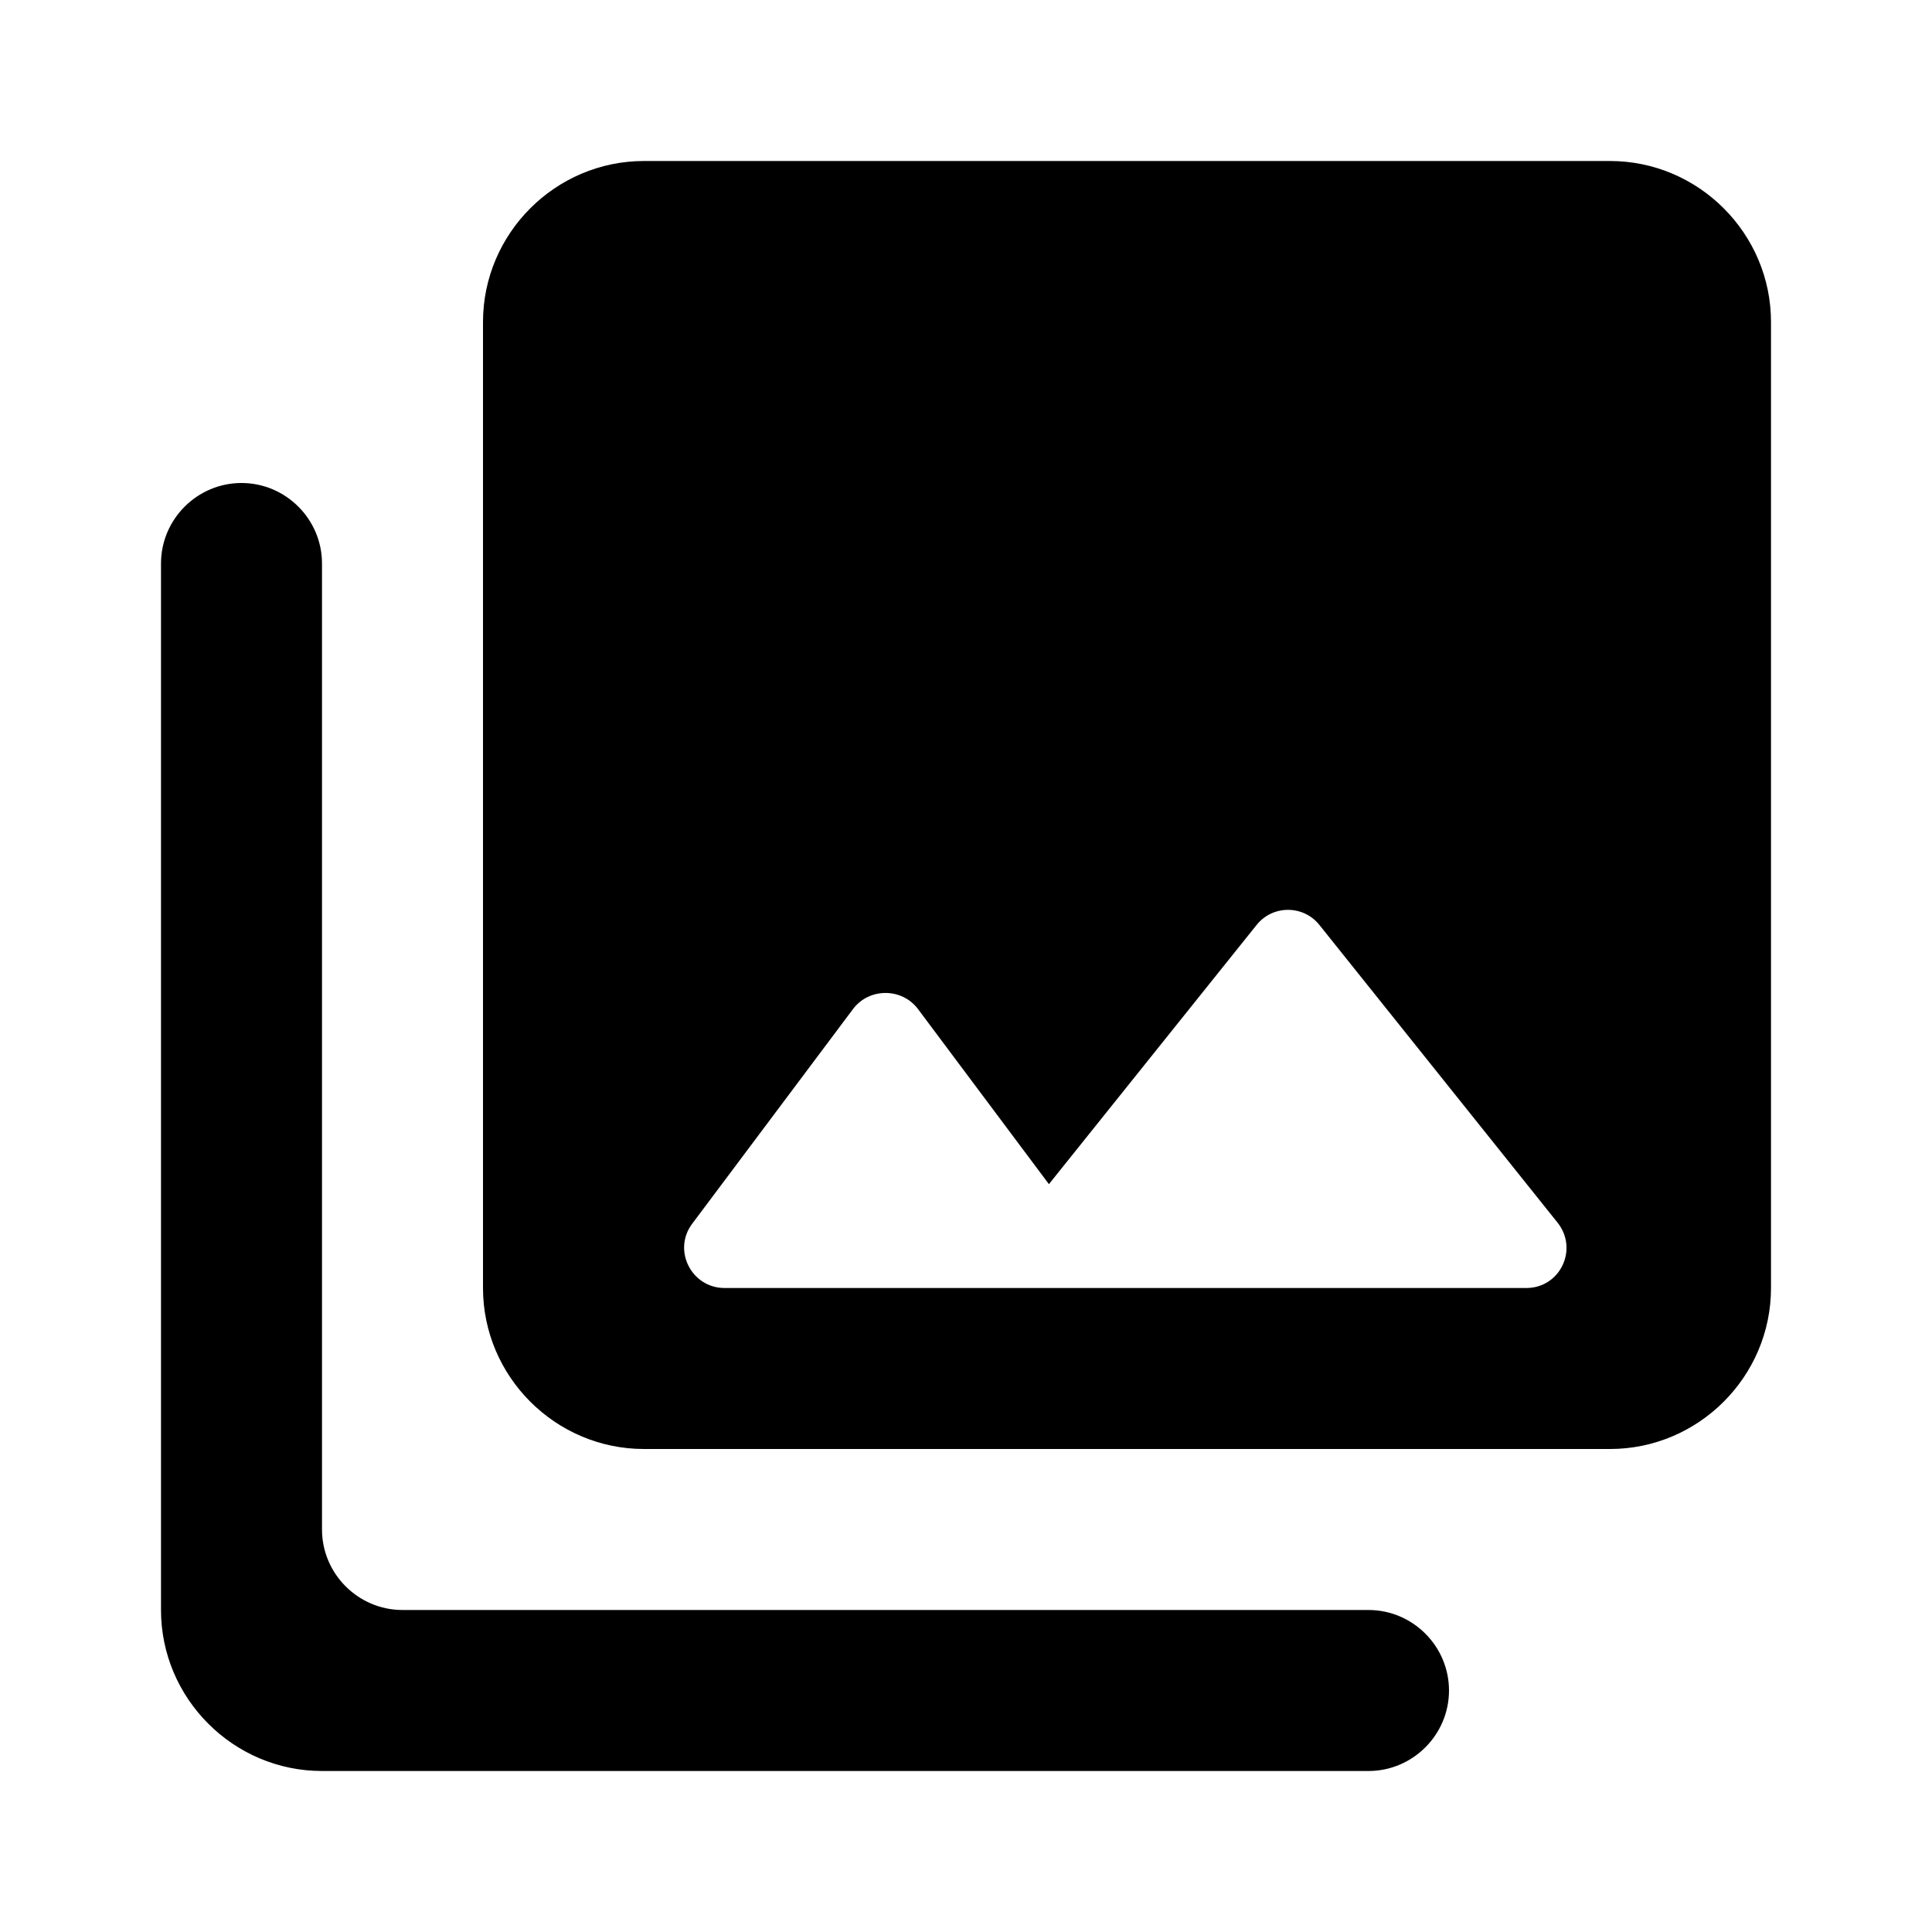
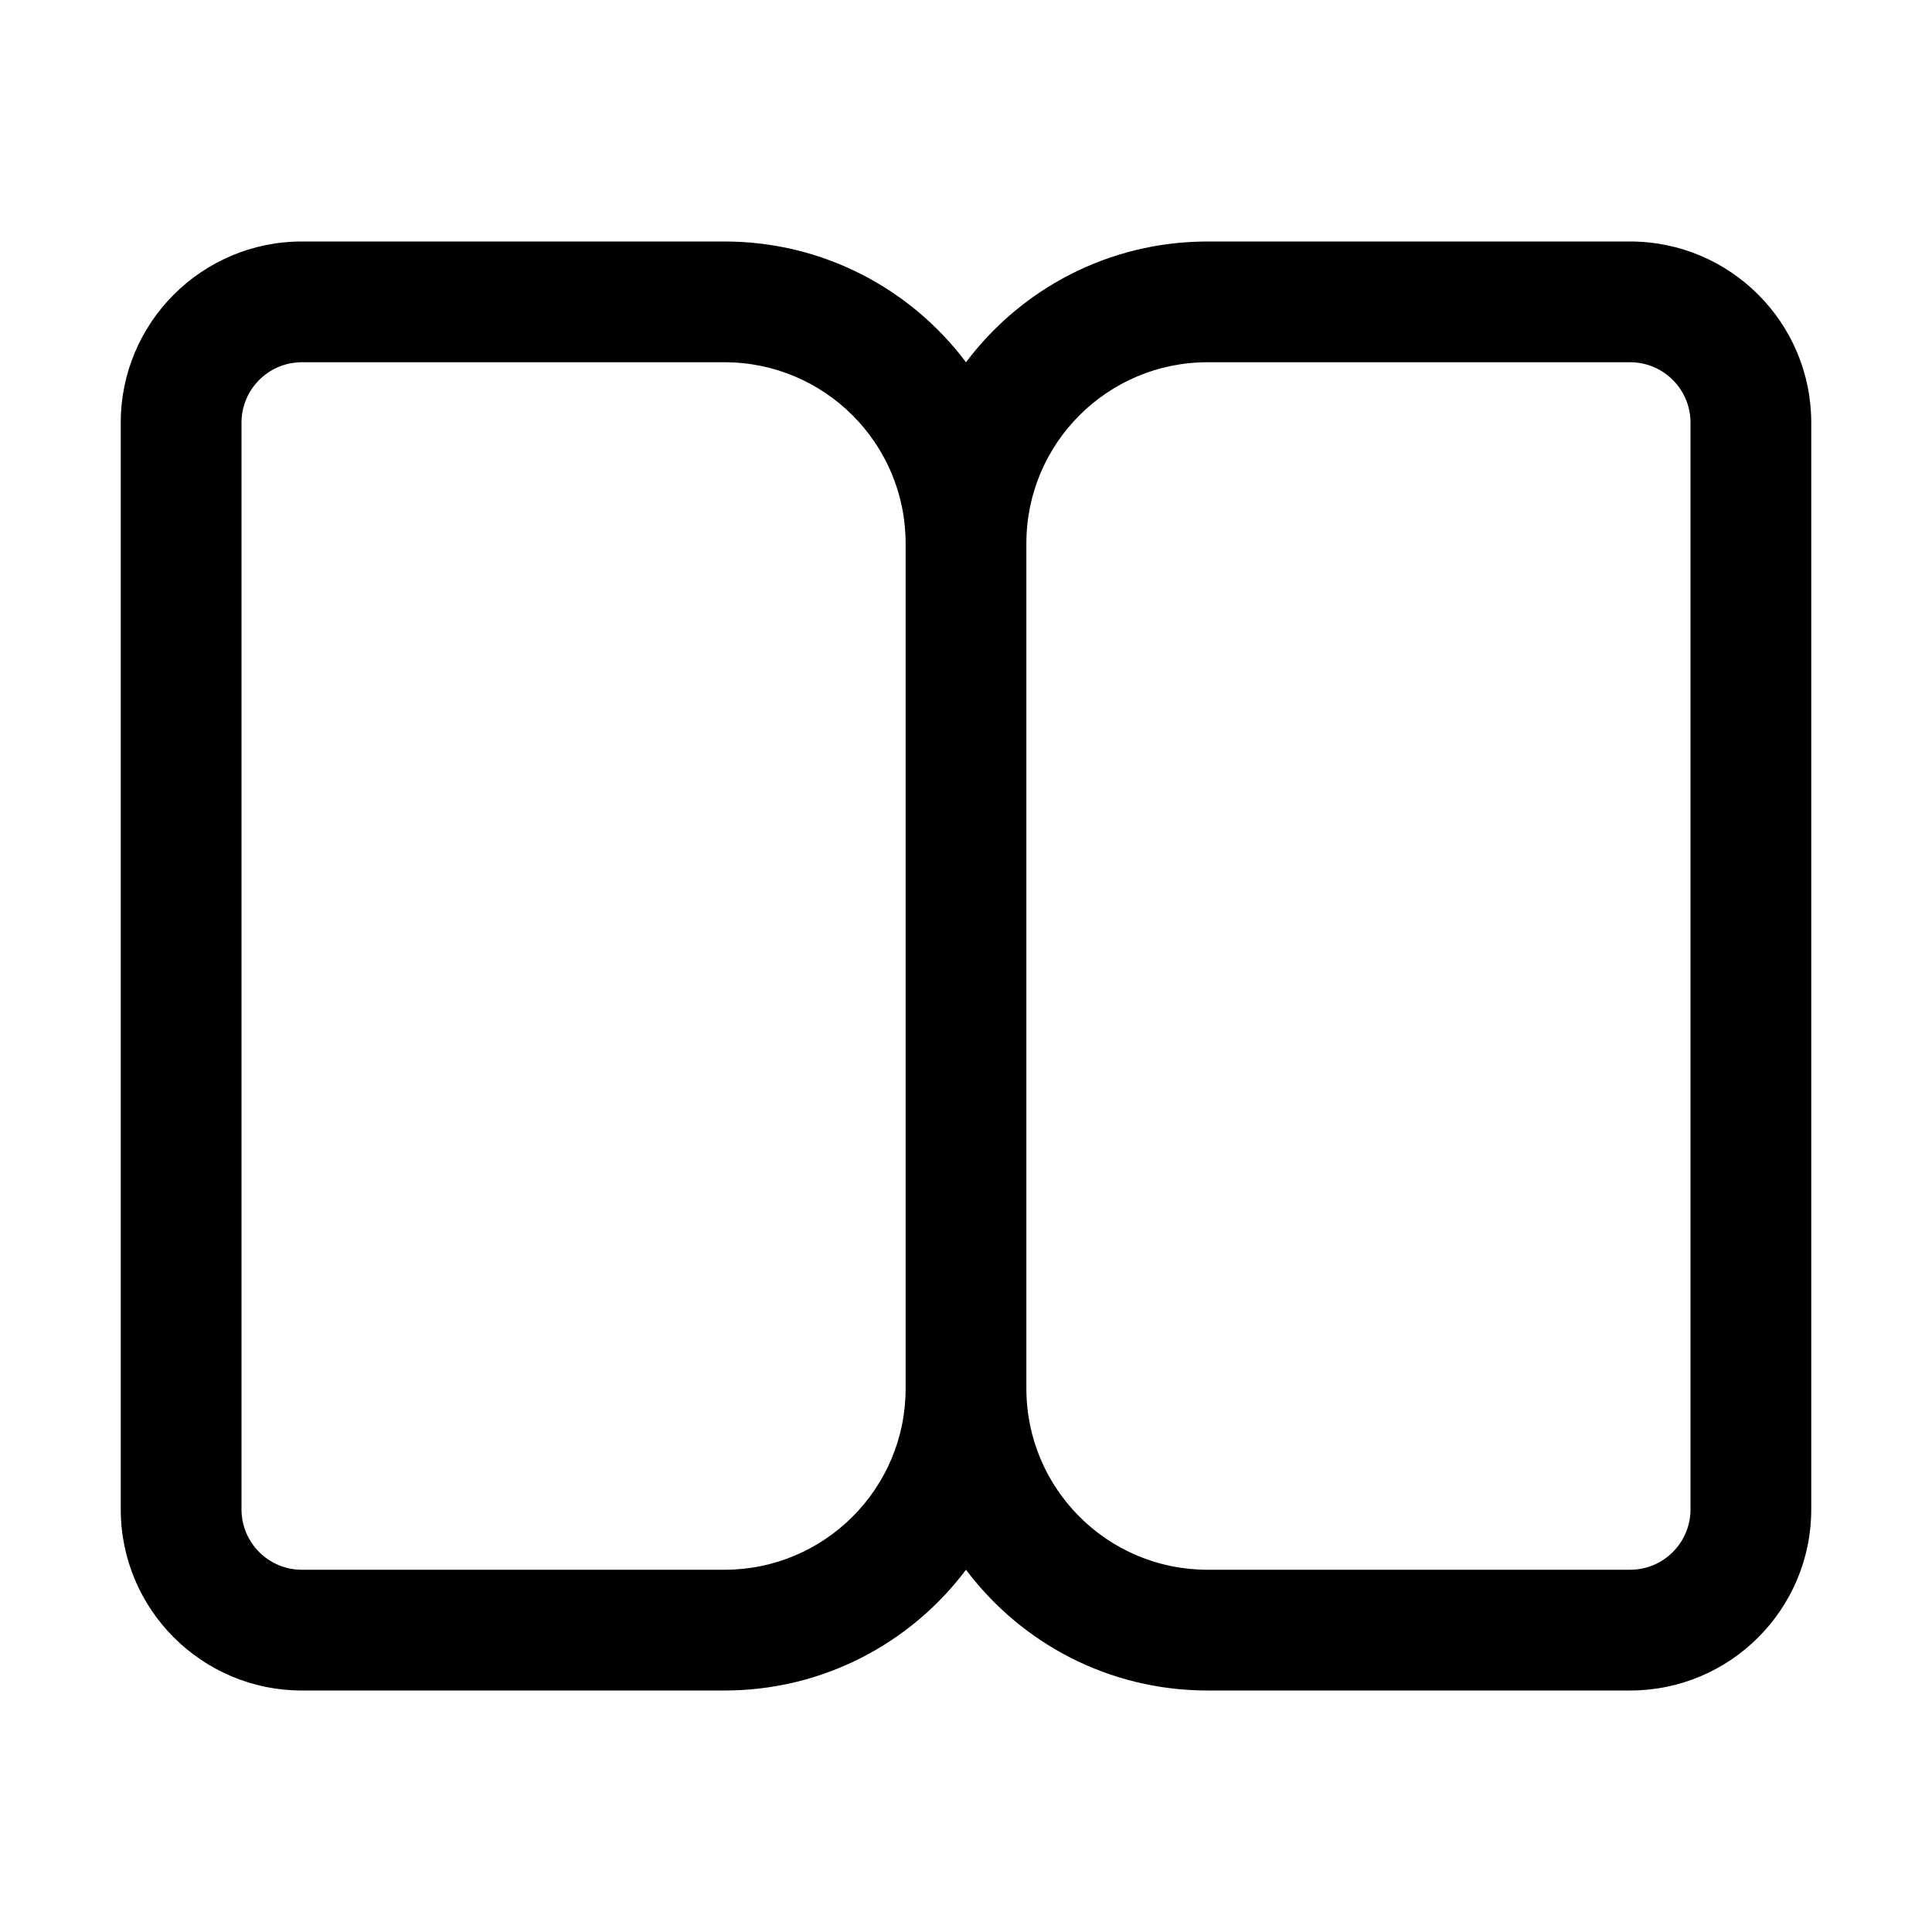
- <svg xmlns="http://www.w3.org/2000/svg" width="24" height="24" viewBox="0 0 24 24" fill="none">
-   <path d="M22 16V4C22 2.9 21.1 2 20 2H8C6.9 2 6 2.9 6 4V16C6 17.1 6.9 18 8 18H20C21.1 18 22 17.1 22 16ZM11.4 12.53L13.03 14.71L15.61 11.49C15.81 11.24 16.19 11.24 16.39 11.49L19.35 15.19C19.61 15.52 19.38 16 18.96 16H9C8.59 16 8.35 15.53 8.6 15.2L10.6 12.53C10.8 12.27 11.2 12.27 11.4 12.53ZM2 7V20C2 21.1 2.9 22 4 22H17C17.55 22 18 21.55 18 21C18 20.45 17.55 20 17 20H5C4.45 20 4 19.55 4 19V7C4 6.45 3.55 6 3 6C2.45 6 2 6.45 2 7Z" fill="black" />
+ <svg xmlns="http://www.w3.org/2000/svg" width="16" height="16" viewBox="0 0 16 16" fill="none">
+   <path d="M2.5 2C1.672 2 1 2.672 1 3.5V12.5C1 13.328 1.672 14 2.5 14H6C6.818 14 7.544 13.607 8 13C8.456 13.607 9.182 14 10 14H13.5C14.328 14 15 13.328 15 12.5V3.5C15 2.672 14.328 2 13.5 2H10C9.182 2 8.456 2.393 8 3C7.544 2.393 6.818 2 6 2H2.5ZM7.5 4.5V11.5C7.5 12.328 6.828 13 6 13H2.5C2.224 13 2 12.776 2 12.5V3.5C2 3.224 2.224 3 2.5 3H6C6.828 3 7.5 3.672 7.5 4.5ZM8.5 11.5V4.5C8.5 3.672 9.172 3 10 3H13.5C13.776 3 14 3.224 14 3.5V12.5C14 12.776 13.776 13 13.5 13H10C9.172 13 8.5 12.328 8.5 11.5Z" fill="black" />
</svg>
